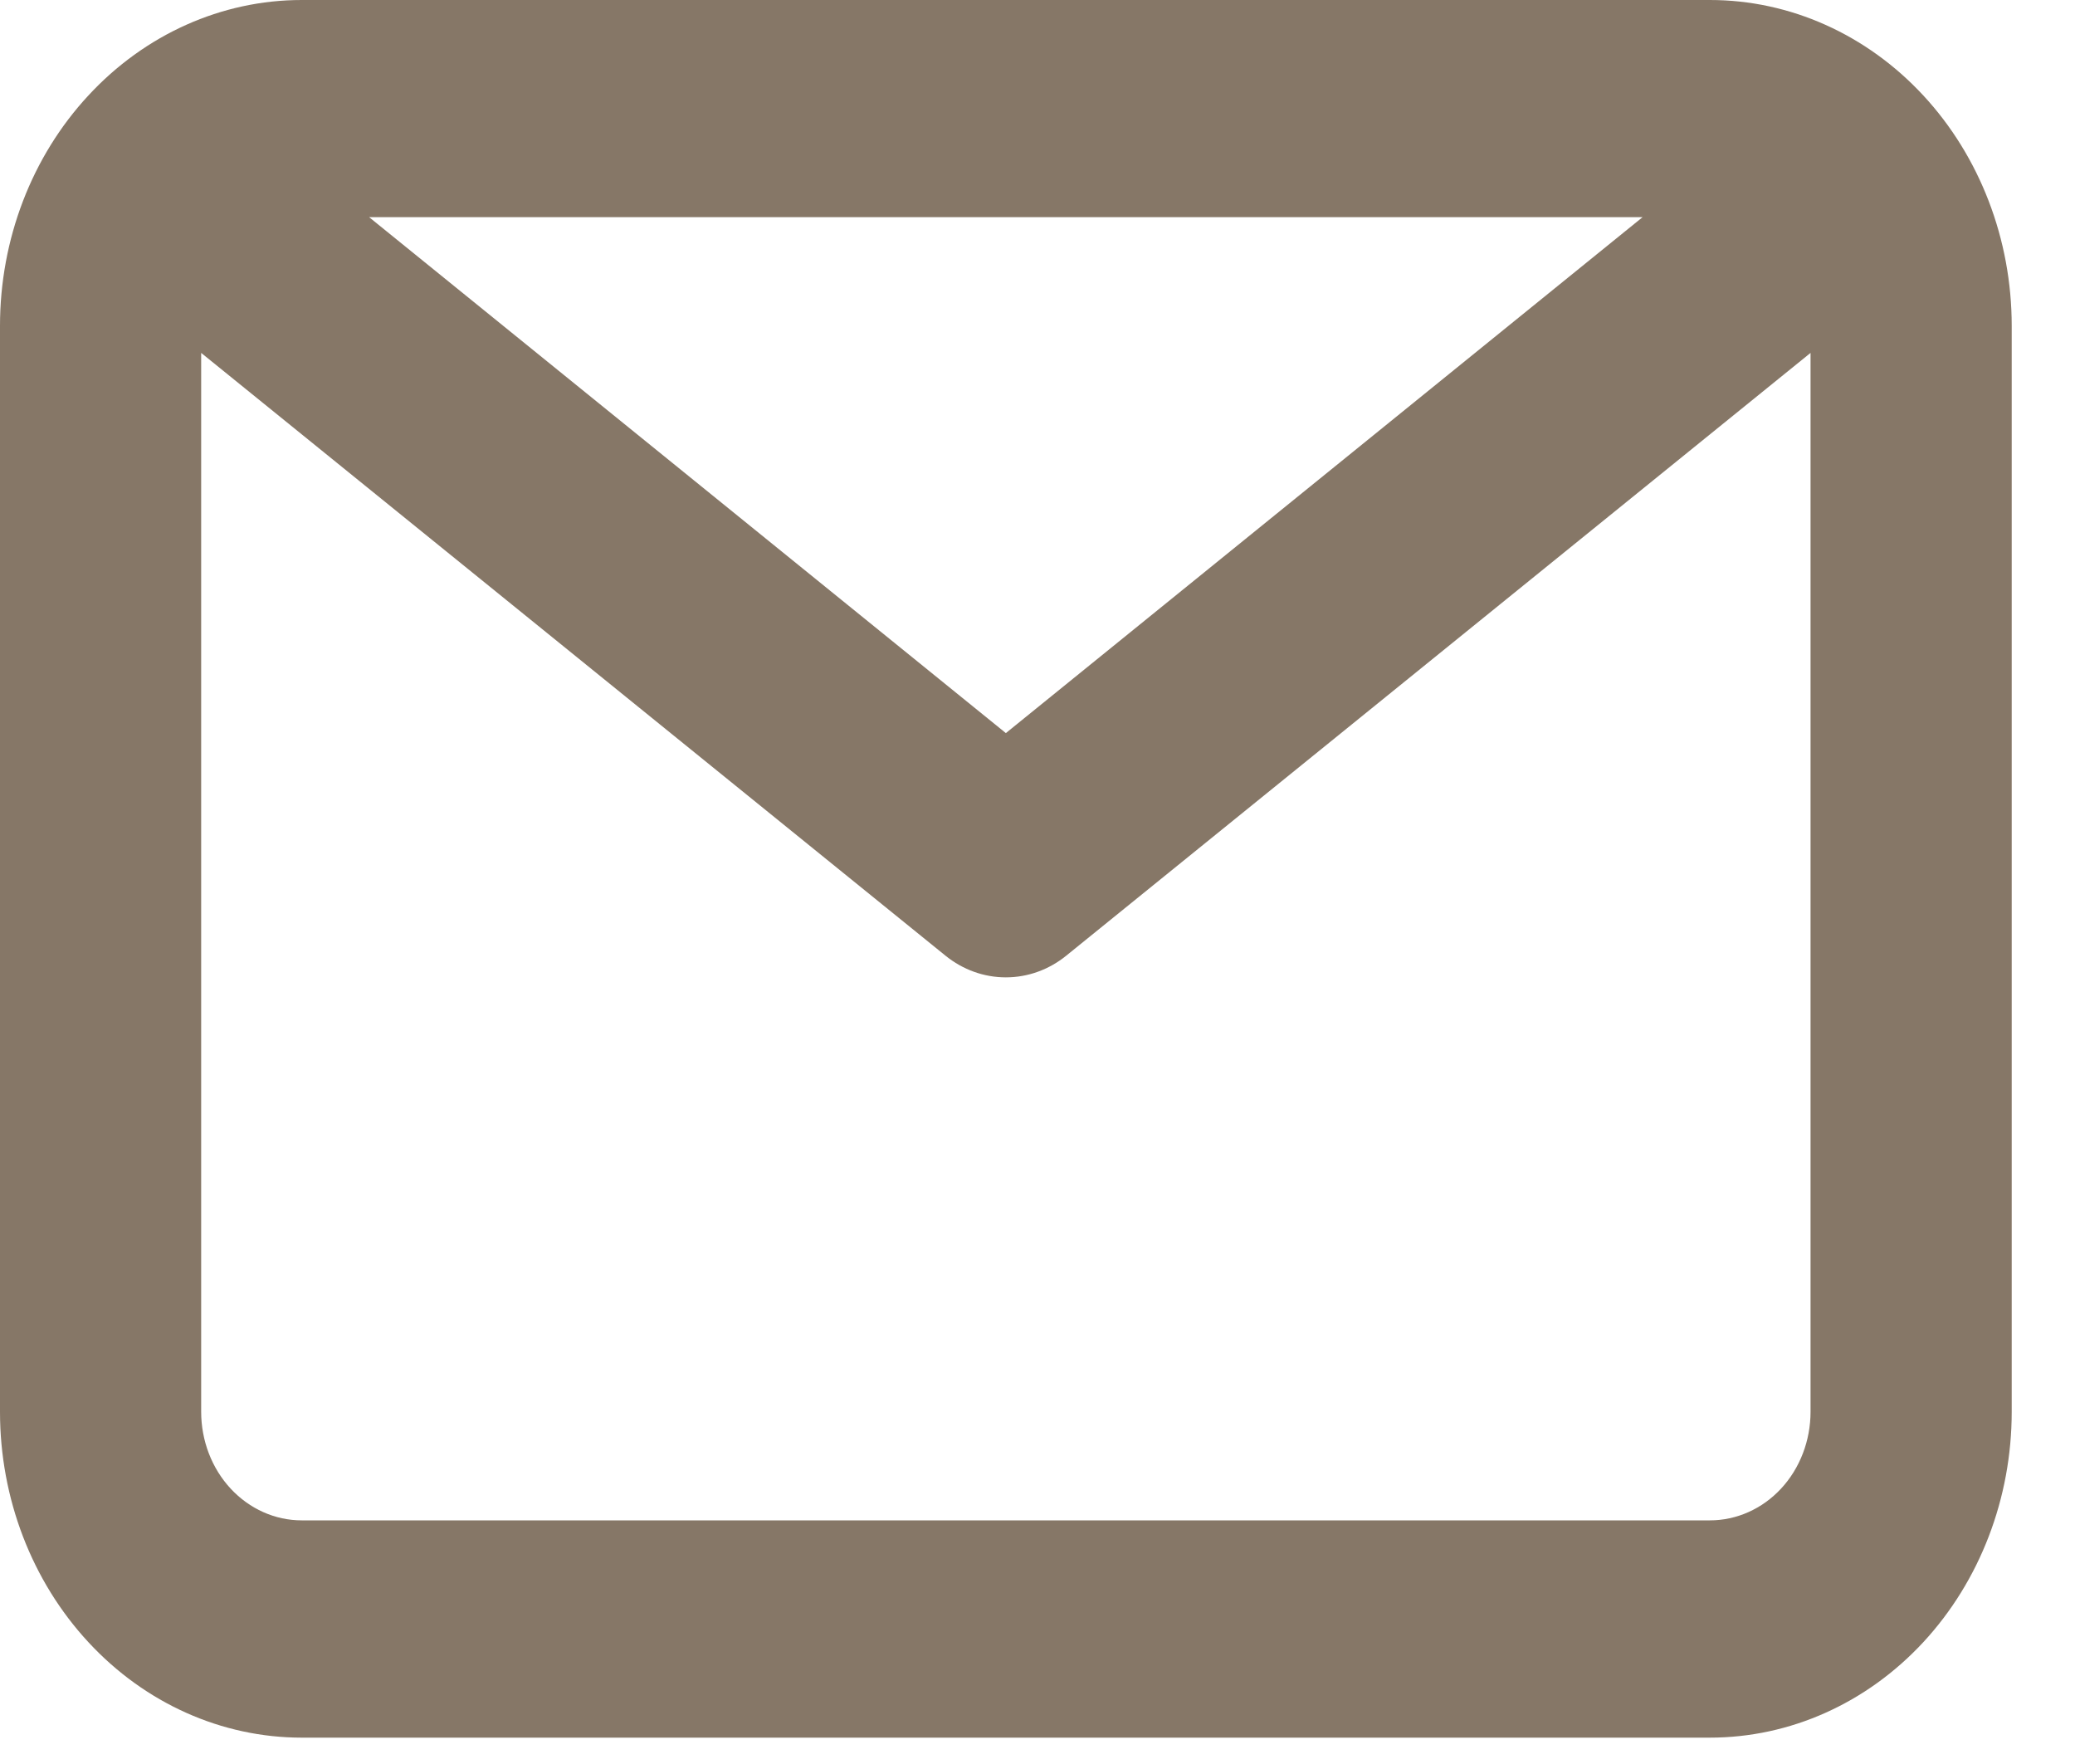
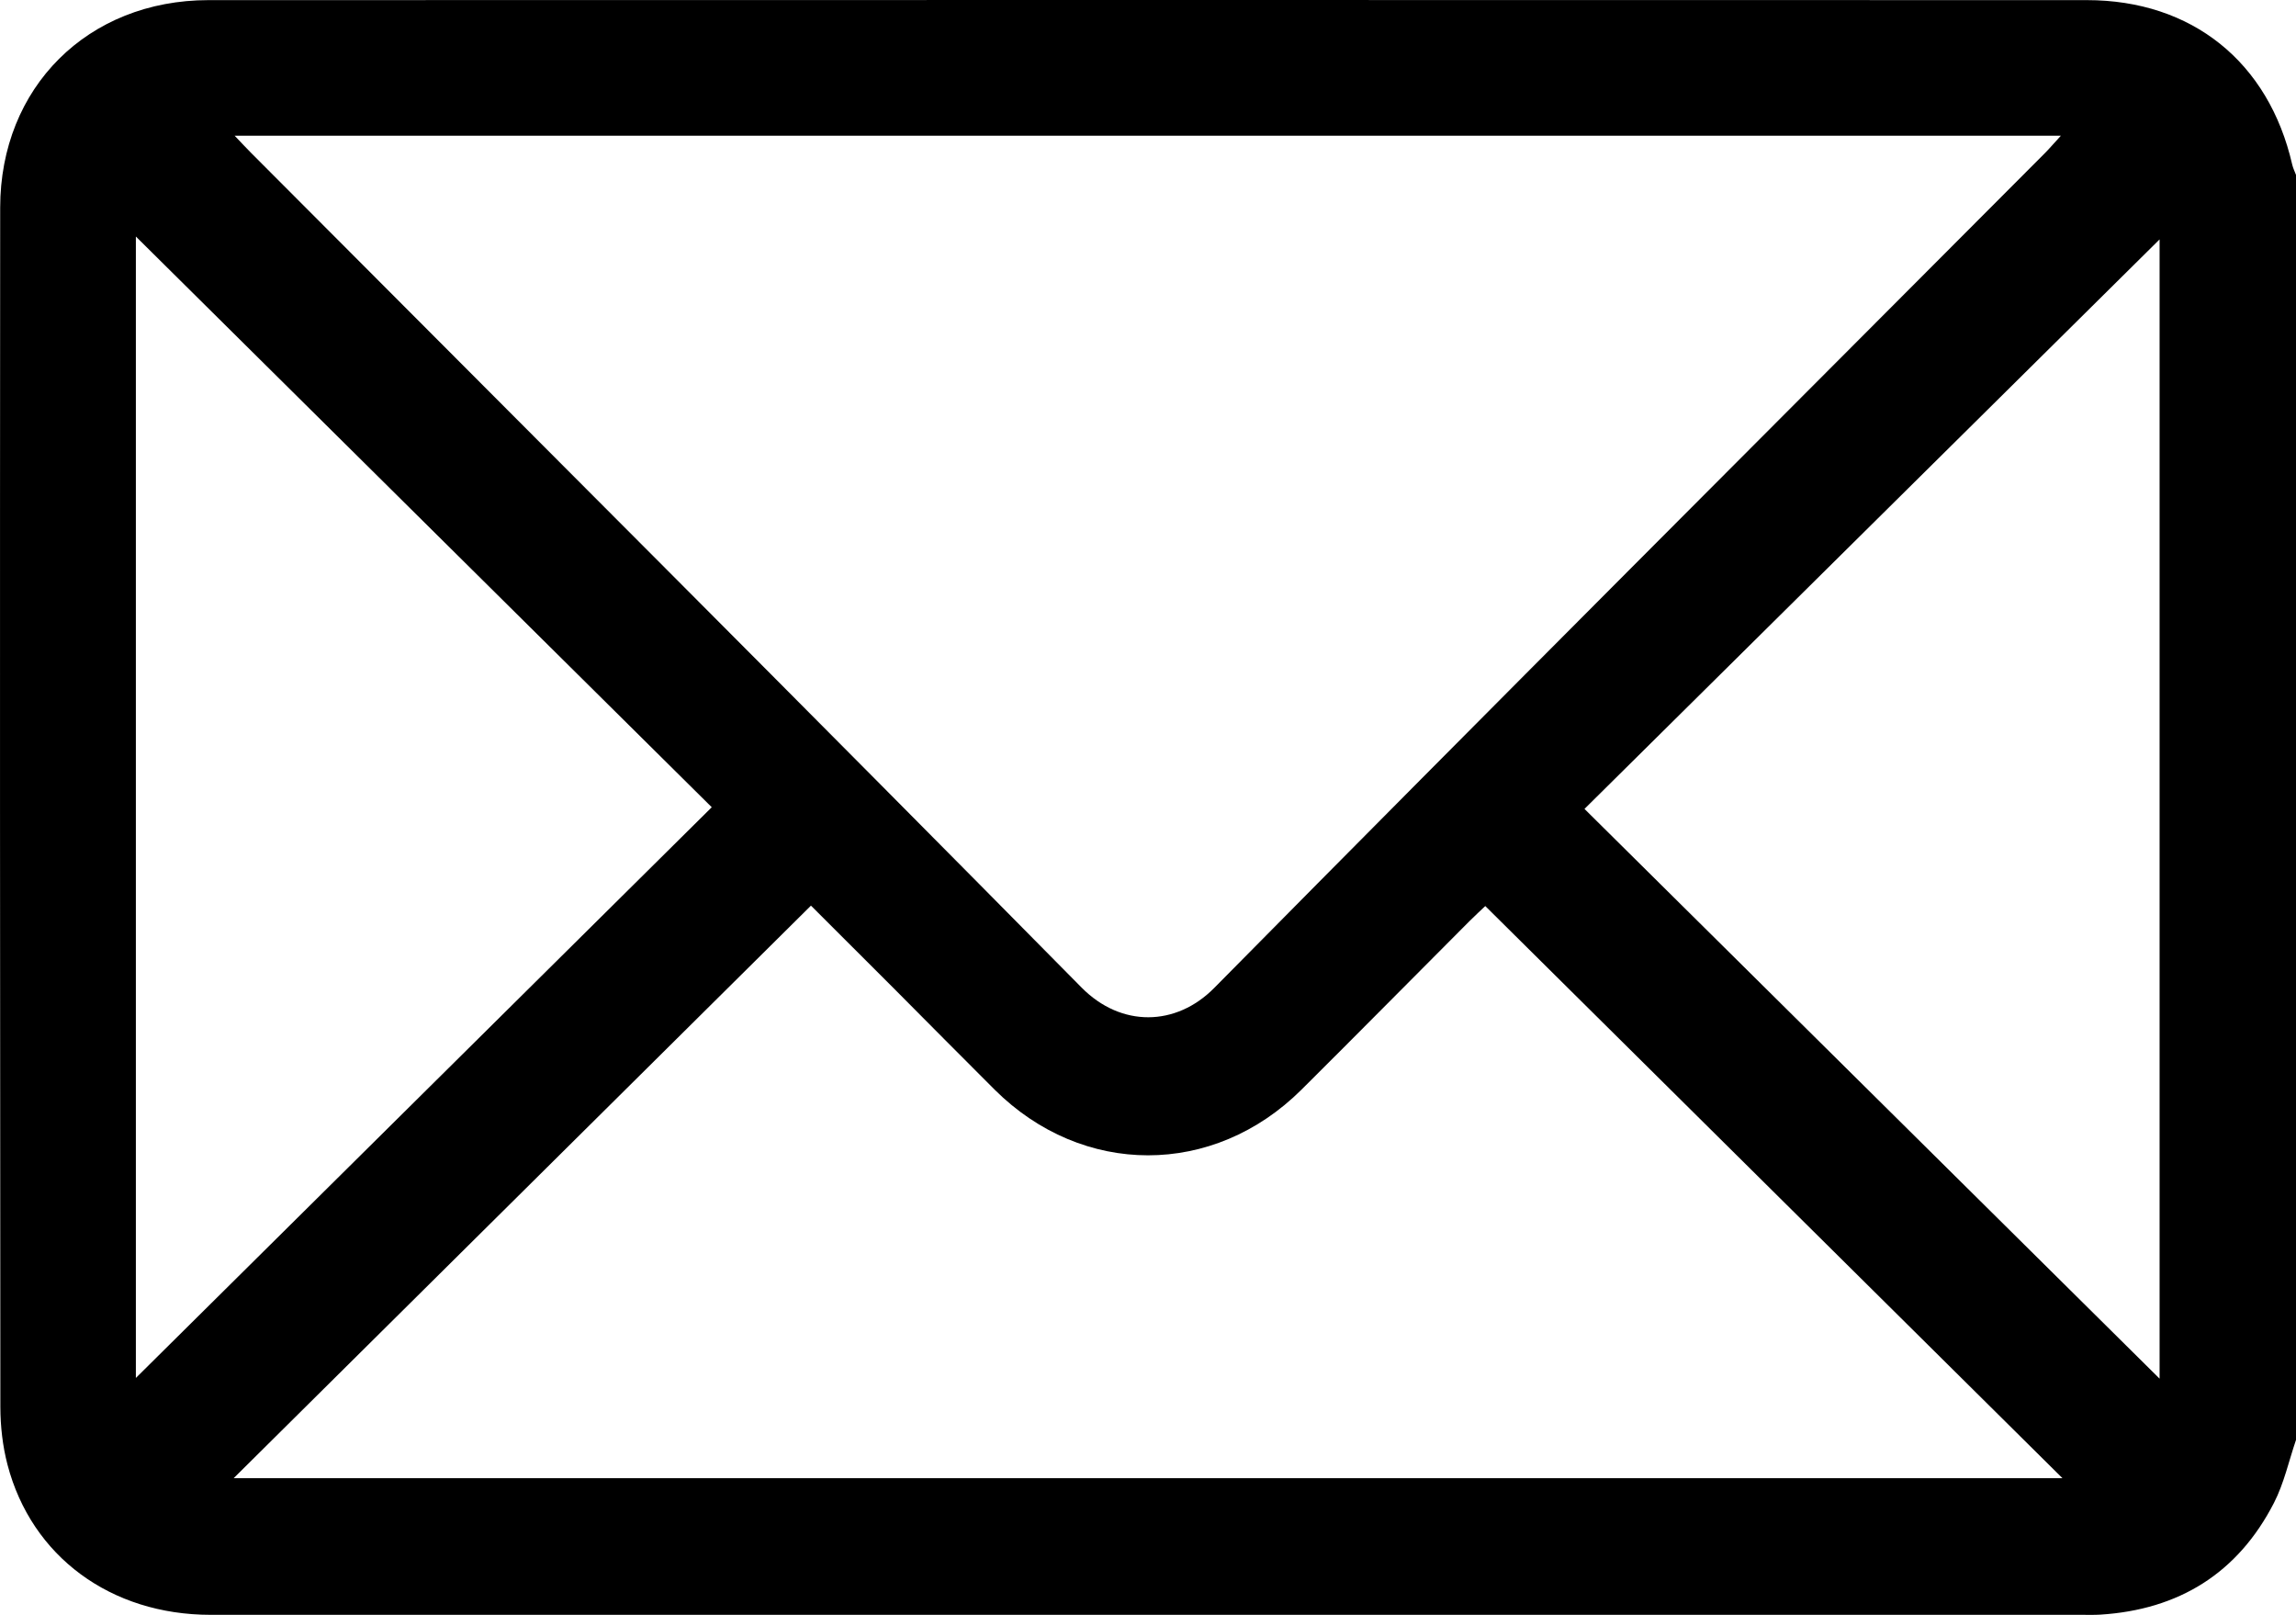
- <svg xmlns="http://www.w3.org/2000/svg" width="20" height="17" viewBox="0 0 20 17" fill="none">
-   <path d="M16.481 0H2.908C2.137 0 1.397 0.331 0.852 0.92C0.306 1.508 0 2.307 0 3.14V13.606C0 14.439 0.306 15.237 0.852 15.826C1.397 16.415 2.137 16.746 2.908 16.746H16.481C17.253 16.746 17.992 16.415 18.538 15.826C19.083 15.237 19.39 14.439 19.39 13.606V3.14C19.39 2.307 19.083 1.508 18.538 0.92C17.992 0.331 17.253 0 16.481 0ZM15.832 2.093L9.695 7.065L3.558 2.093H15.832ZM16.481 14.652H2.908C2.651 14.652 2.405 14.542 2.223 14.346C2.041 14.15 1.939 13.883 1.939 13.606V3.401L9.113 9.21C9.281 9.346 9.485 9.419 9.695 9.419C9.905 9.419 10.109 9.346 10.277 9.21L17.451 3.401V13.606C17.451 13.883 17.349 14.15 17.167 14.346C16.985 14.542 16.738 14.652 16.481 14.652Z" fill="#3C240A" fill-opacity="0.62" />
+ <svg xmlns="http://www.w3.org/2000/svg" id="Layer_2" viewBox="0 0 383.26 269.49">
+   <defs>
+     <style>.cls-1{fill:#000;stroke-width:0px;}</style>
+   </defs>
+   <g id="Layer_1-2">
+     <path class="cls-1" d="M383.26,240.29c-1.2,3.52-2,7.24-3.68,10.51-6.03,11.73-15.87,17.83-29.01,18.65-.99.06-1.99.03-2.99.03-104.13,0-208.27,0-312.4,0-16.69,0-29.92-9.73-33.93-25.06-.81-3.1-1.18-6.39-1.19-9.6C0,168.09-.02,101.37.03,34.65.04,14.58,14.66.03,34.81.02c104.51-.03,209.02-.02,313.53,0,17.56,0,30.37,10.33,34.29,27.45.14.6.42,1.16.64,1.74v211.09ZM39.16,22.64c1.26,1.32,2.02,2.14,2.8,2.92,46.23,46.37,92.57,92.64,138.58,139.24,6.61,6.69,15.78,6.51,22.14.07,46.02-46.58,92.36-92.86,138.58-139.23.84-.84,1.61-1.75,2.75-2.99H39.16ZM39,246.68h305.28c-32.42-32.13-64.3-63.72-96.35-95.48-.72.69-1.72,1.6-2.67,2.55-9.34,9.36-18.63,18.77-28.01,28.09-14.7,14.62-36.54,14.6-51.22,0-5.66-5.63-11.26-11.32-16.9-16.97-4.65-4.66-9.32-9.31-13.76-13.74-32.08,31.81-63.95,63.41-96.37,95.55ZM22.68,39.47v190.48c31.83-31.53,63.93-63.34,96.13-95.24-32.18-31.88-64.28-63.68-96.13-95.24ZM360.49,230.07V39.95c-31.62,31.31-63.73,63.1-96,95.04,32.09,31.79,64.14,63.53,96,95.08Z" />
+   </g>
</svg>
